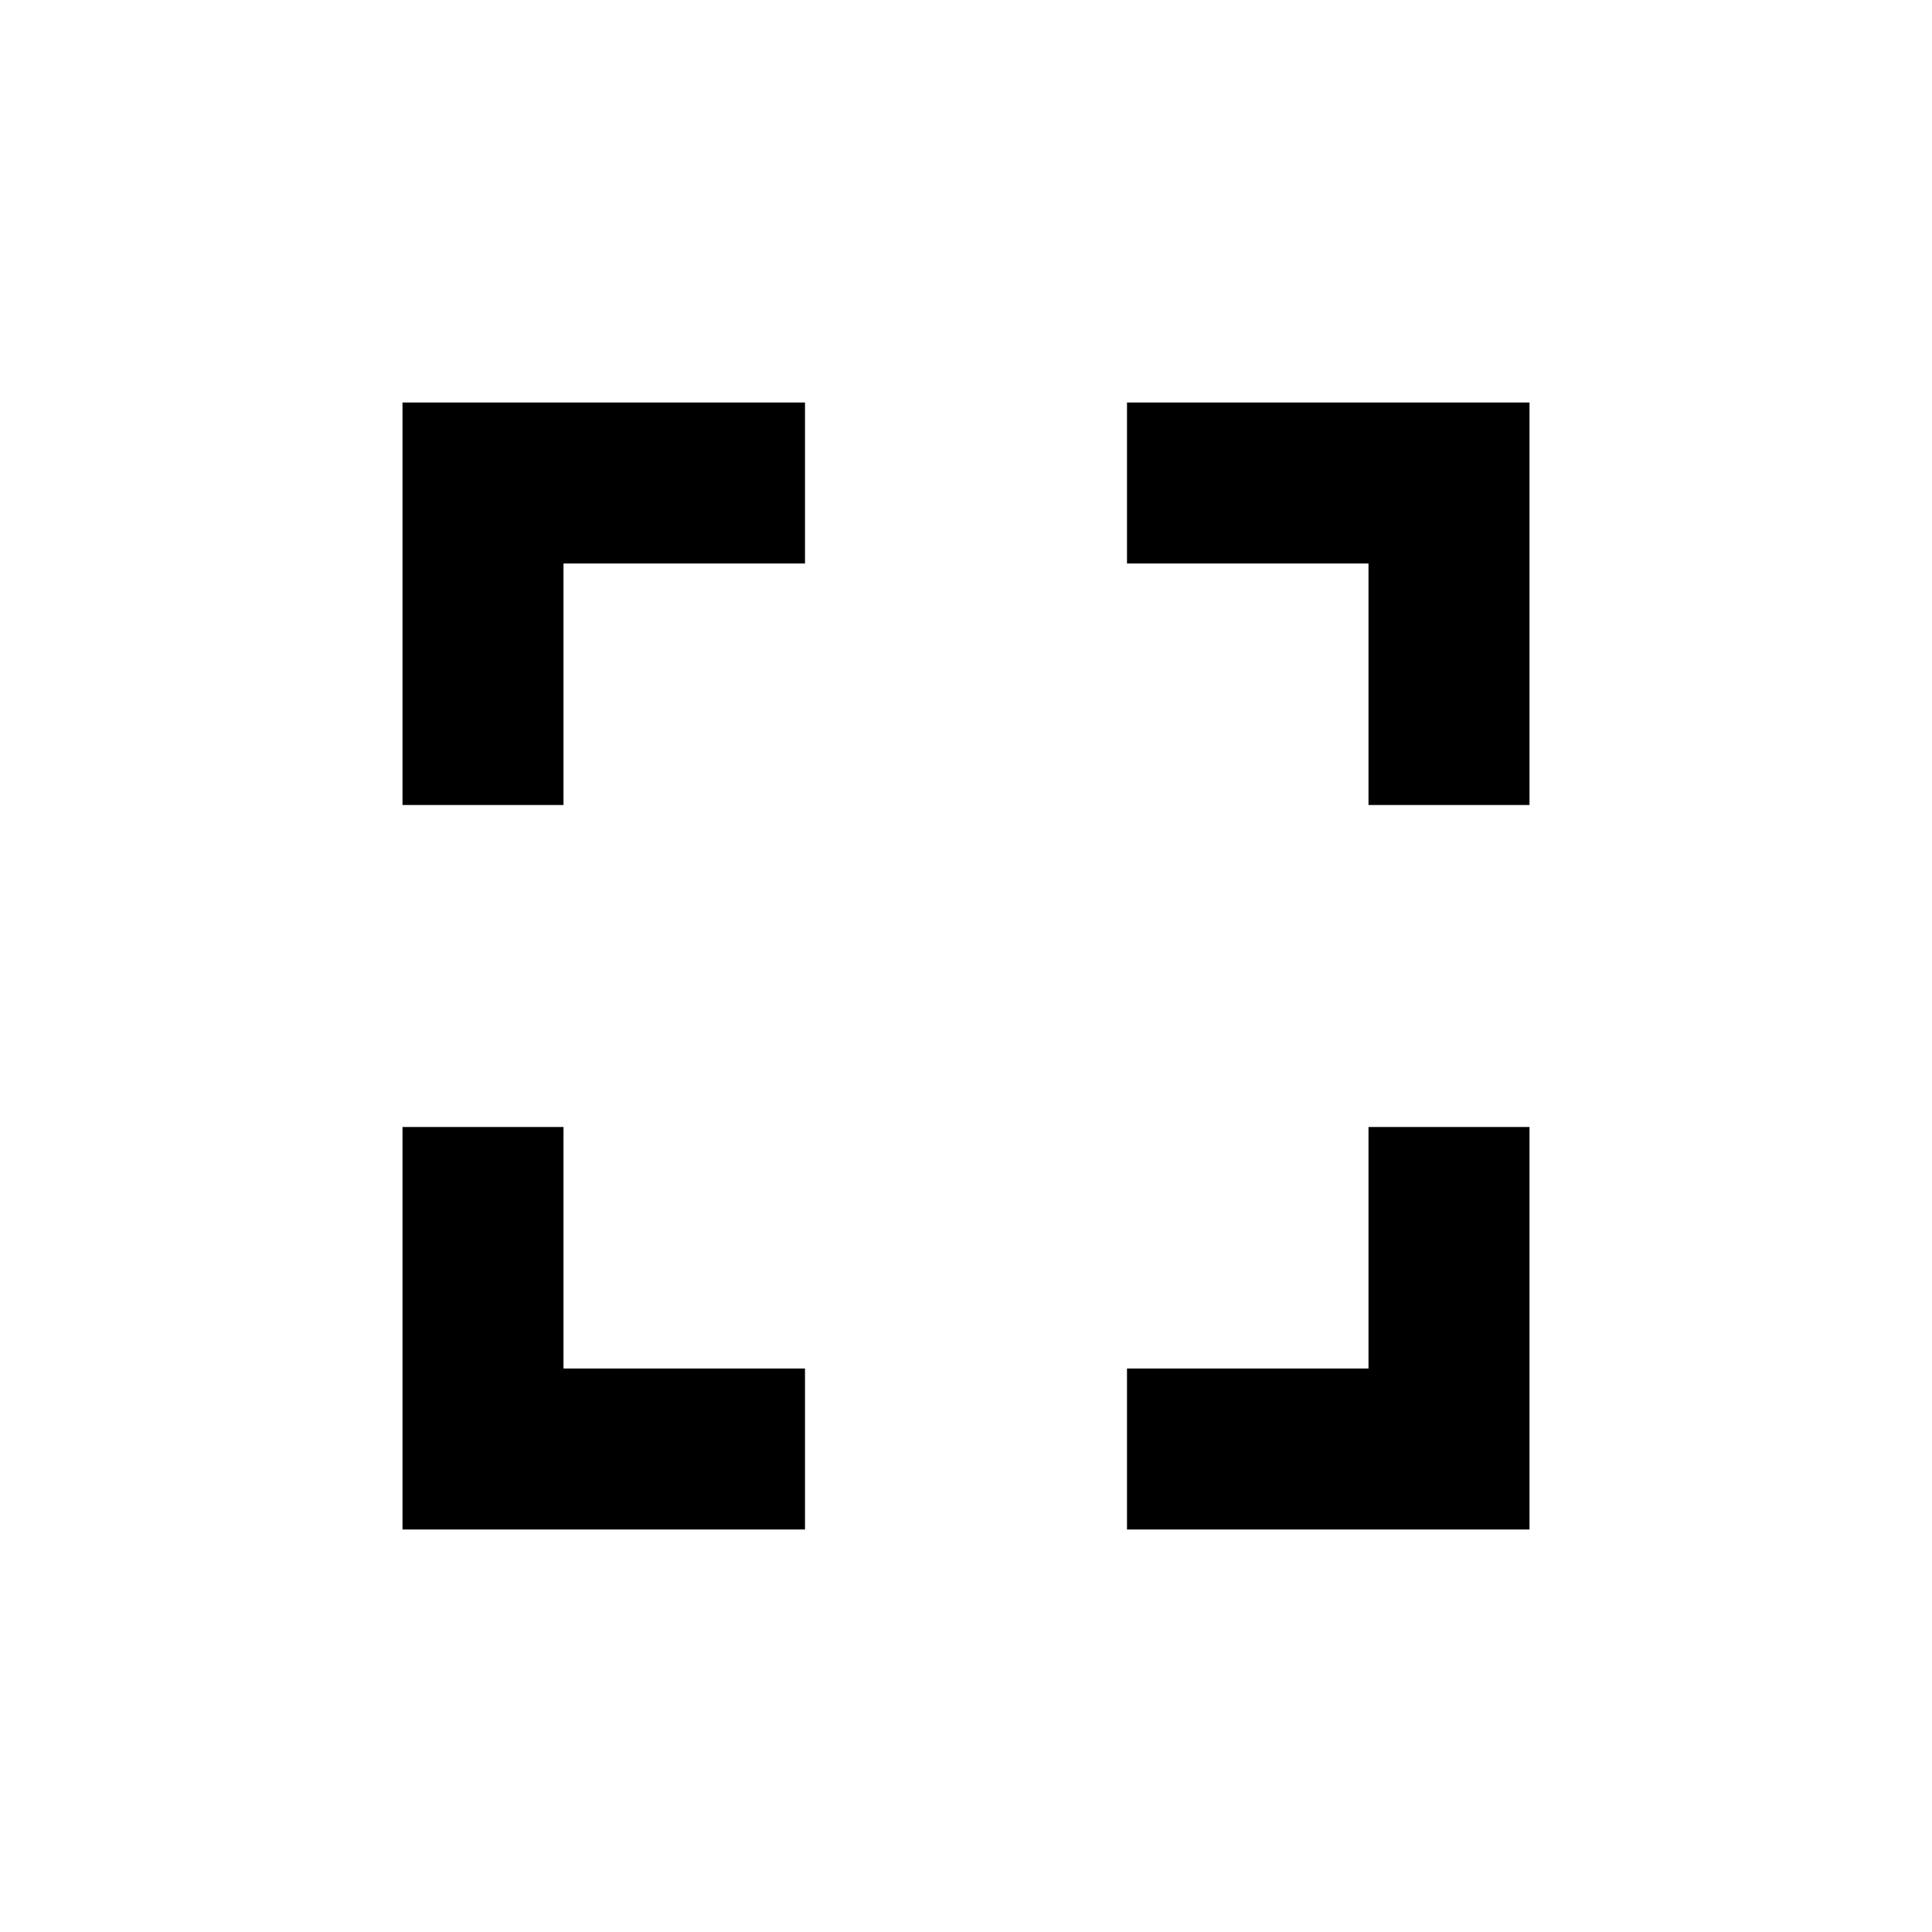
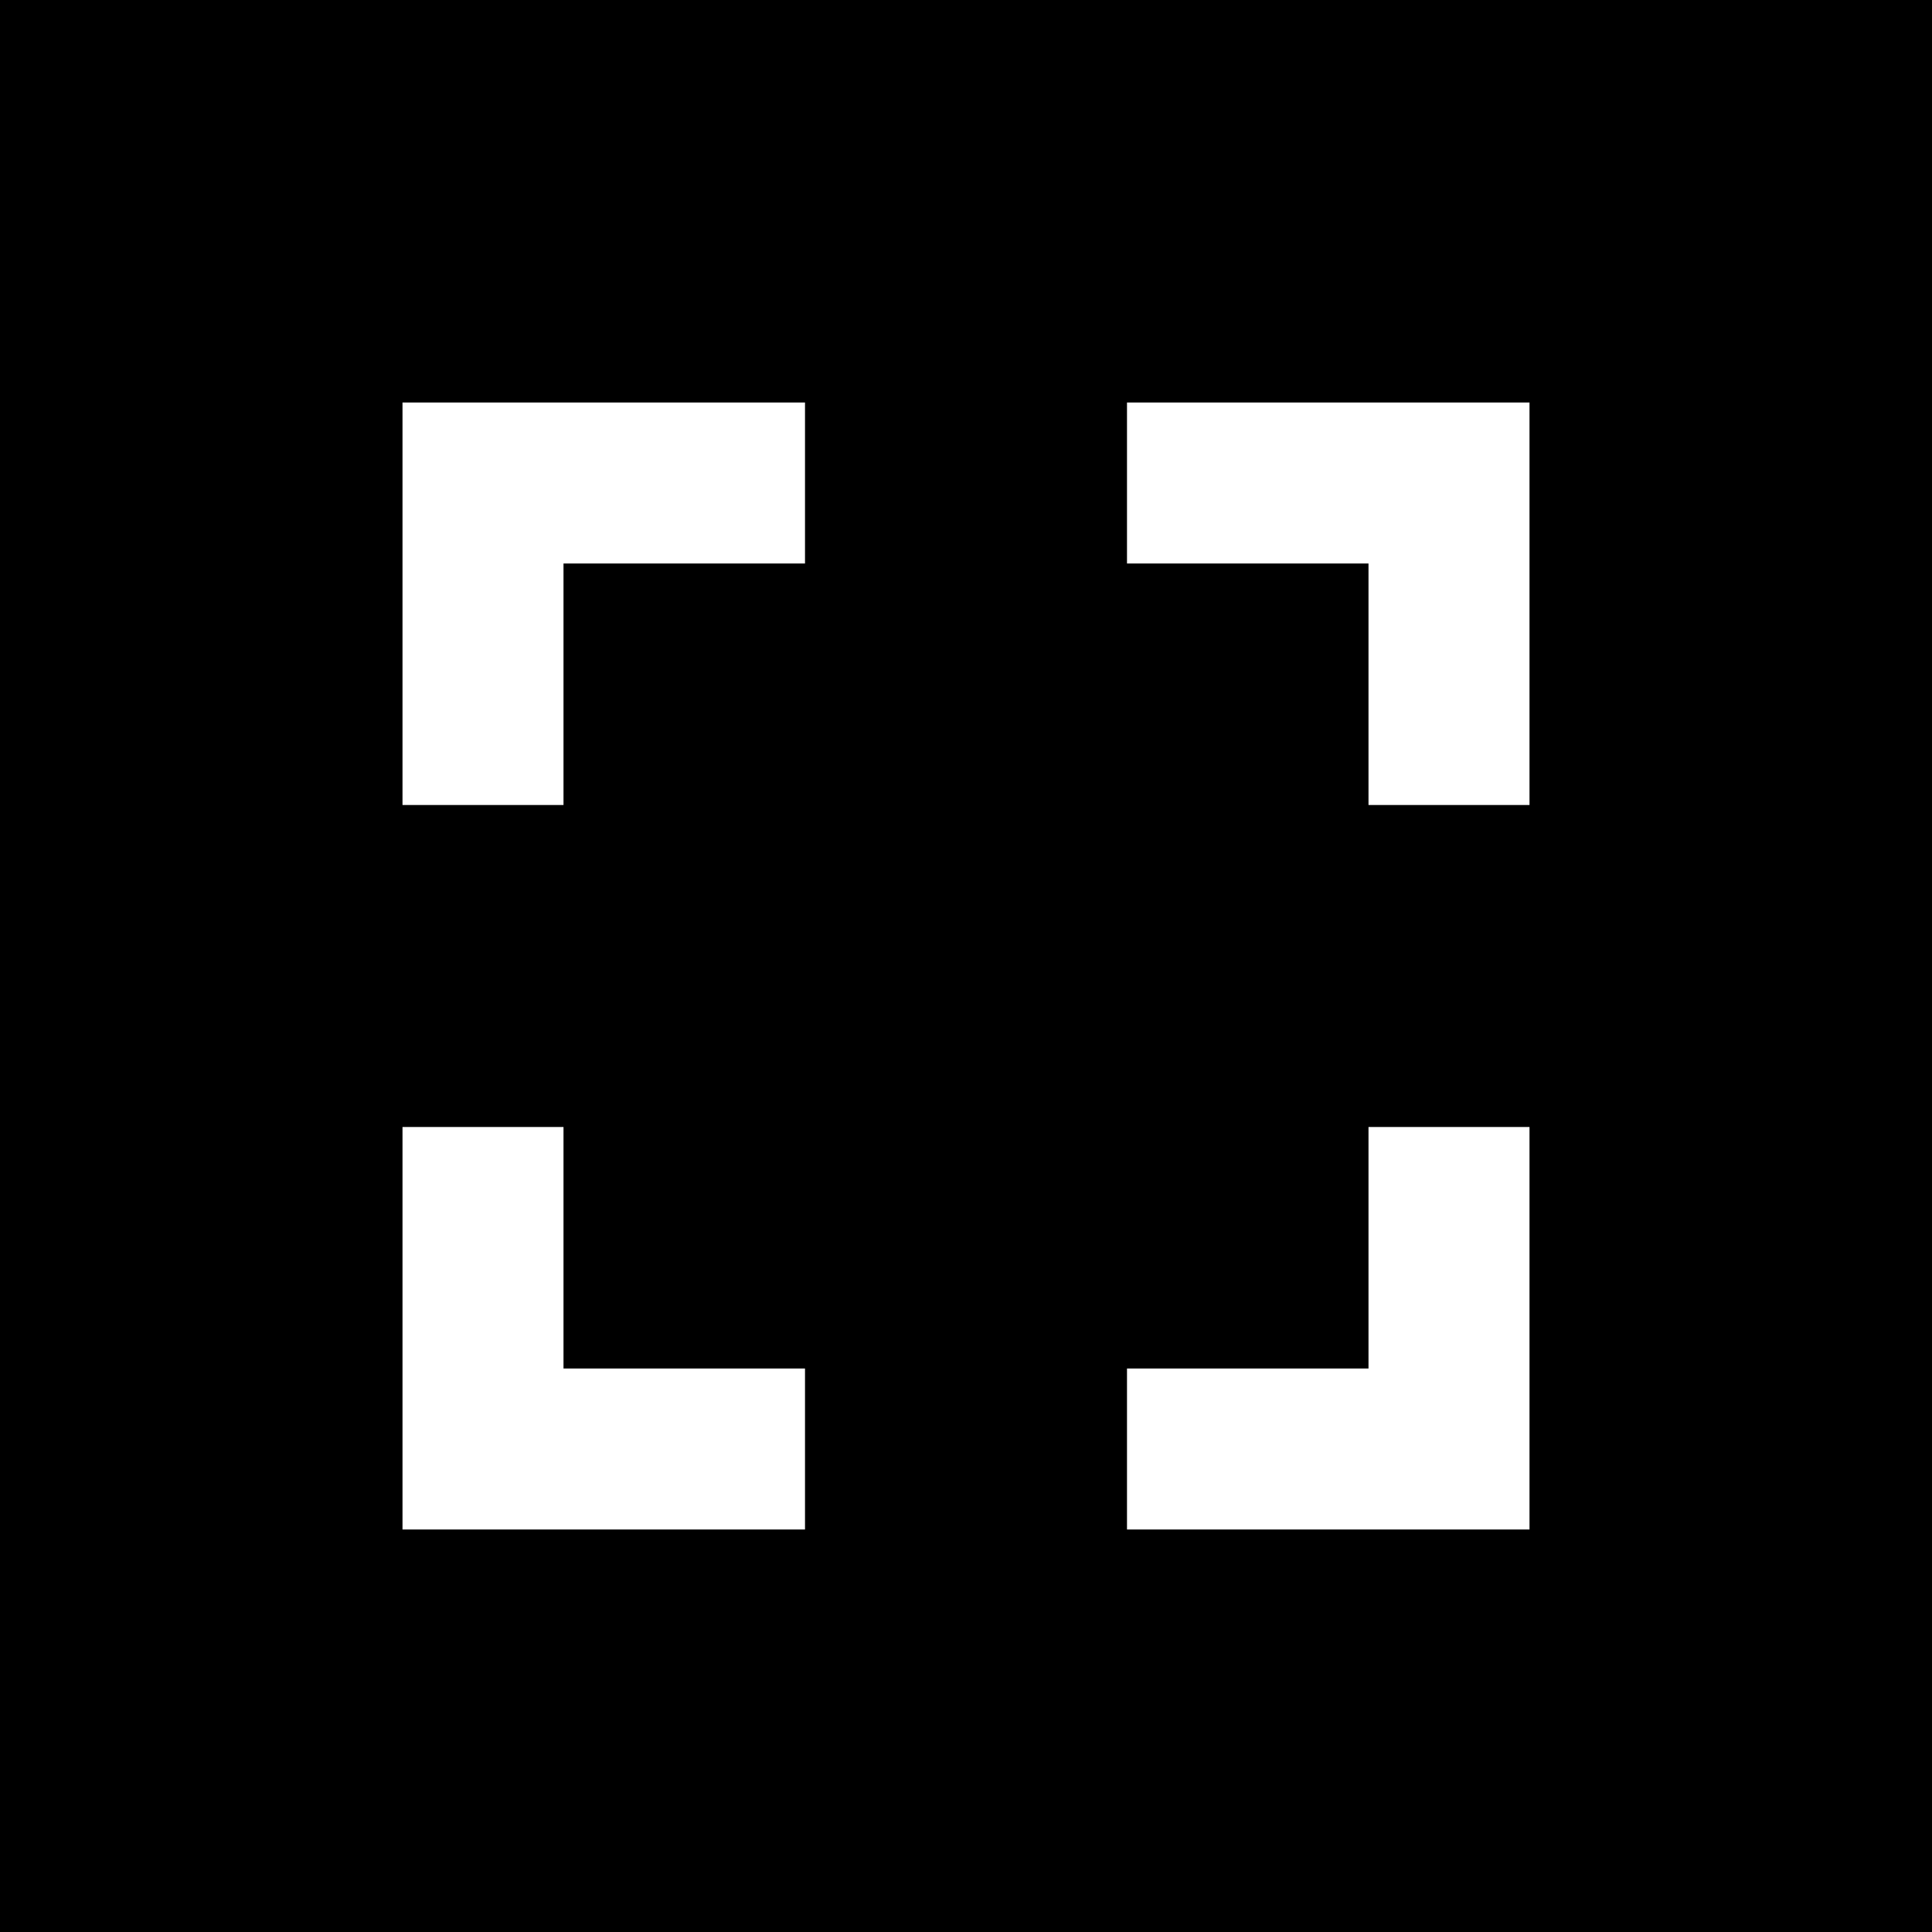
<svg xmlns="http://www.w3.org/2000/svg" width="24" height="24" viewBox="0 0 24 24">
-   <path d="M0 0h24v24H0z" fill="#fff" />
-   <path d="M7 14H5v5h5v-2H7v-3zm-2-4h2V7h3V5H5v5zm12 7h-3v2h5v-5h-2v3zM14 5v2h3v3h2V5h-5z" />
+   <path d="M0 0h24v24H0z" />
+   <path d="M7 14H5v5h5v-2H7v-3zm-2-4h2V7h3V5H5v5zm12 7h-3v2h5v-5h-2v3zM14 5v2h3v3h2V5h-5z" fill="#fff" />
</svg>
